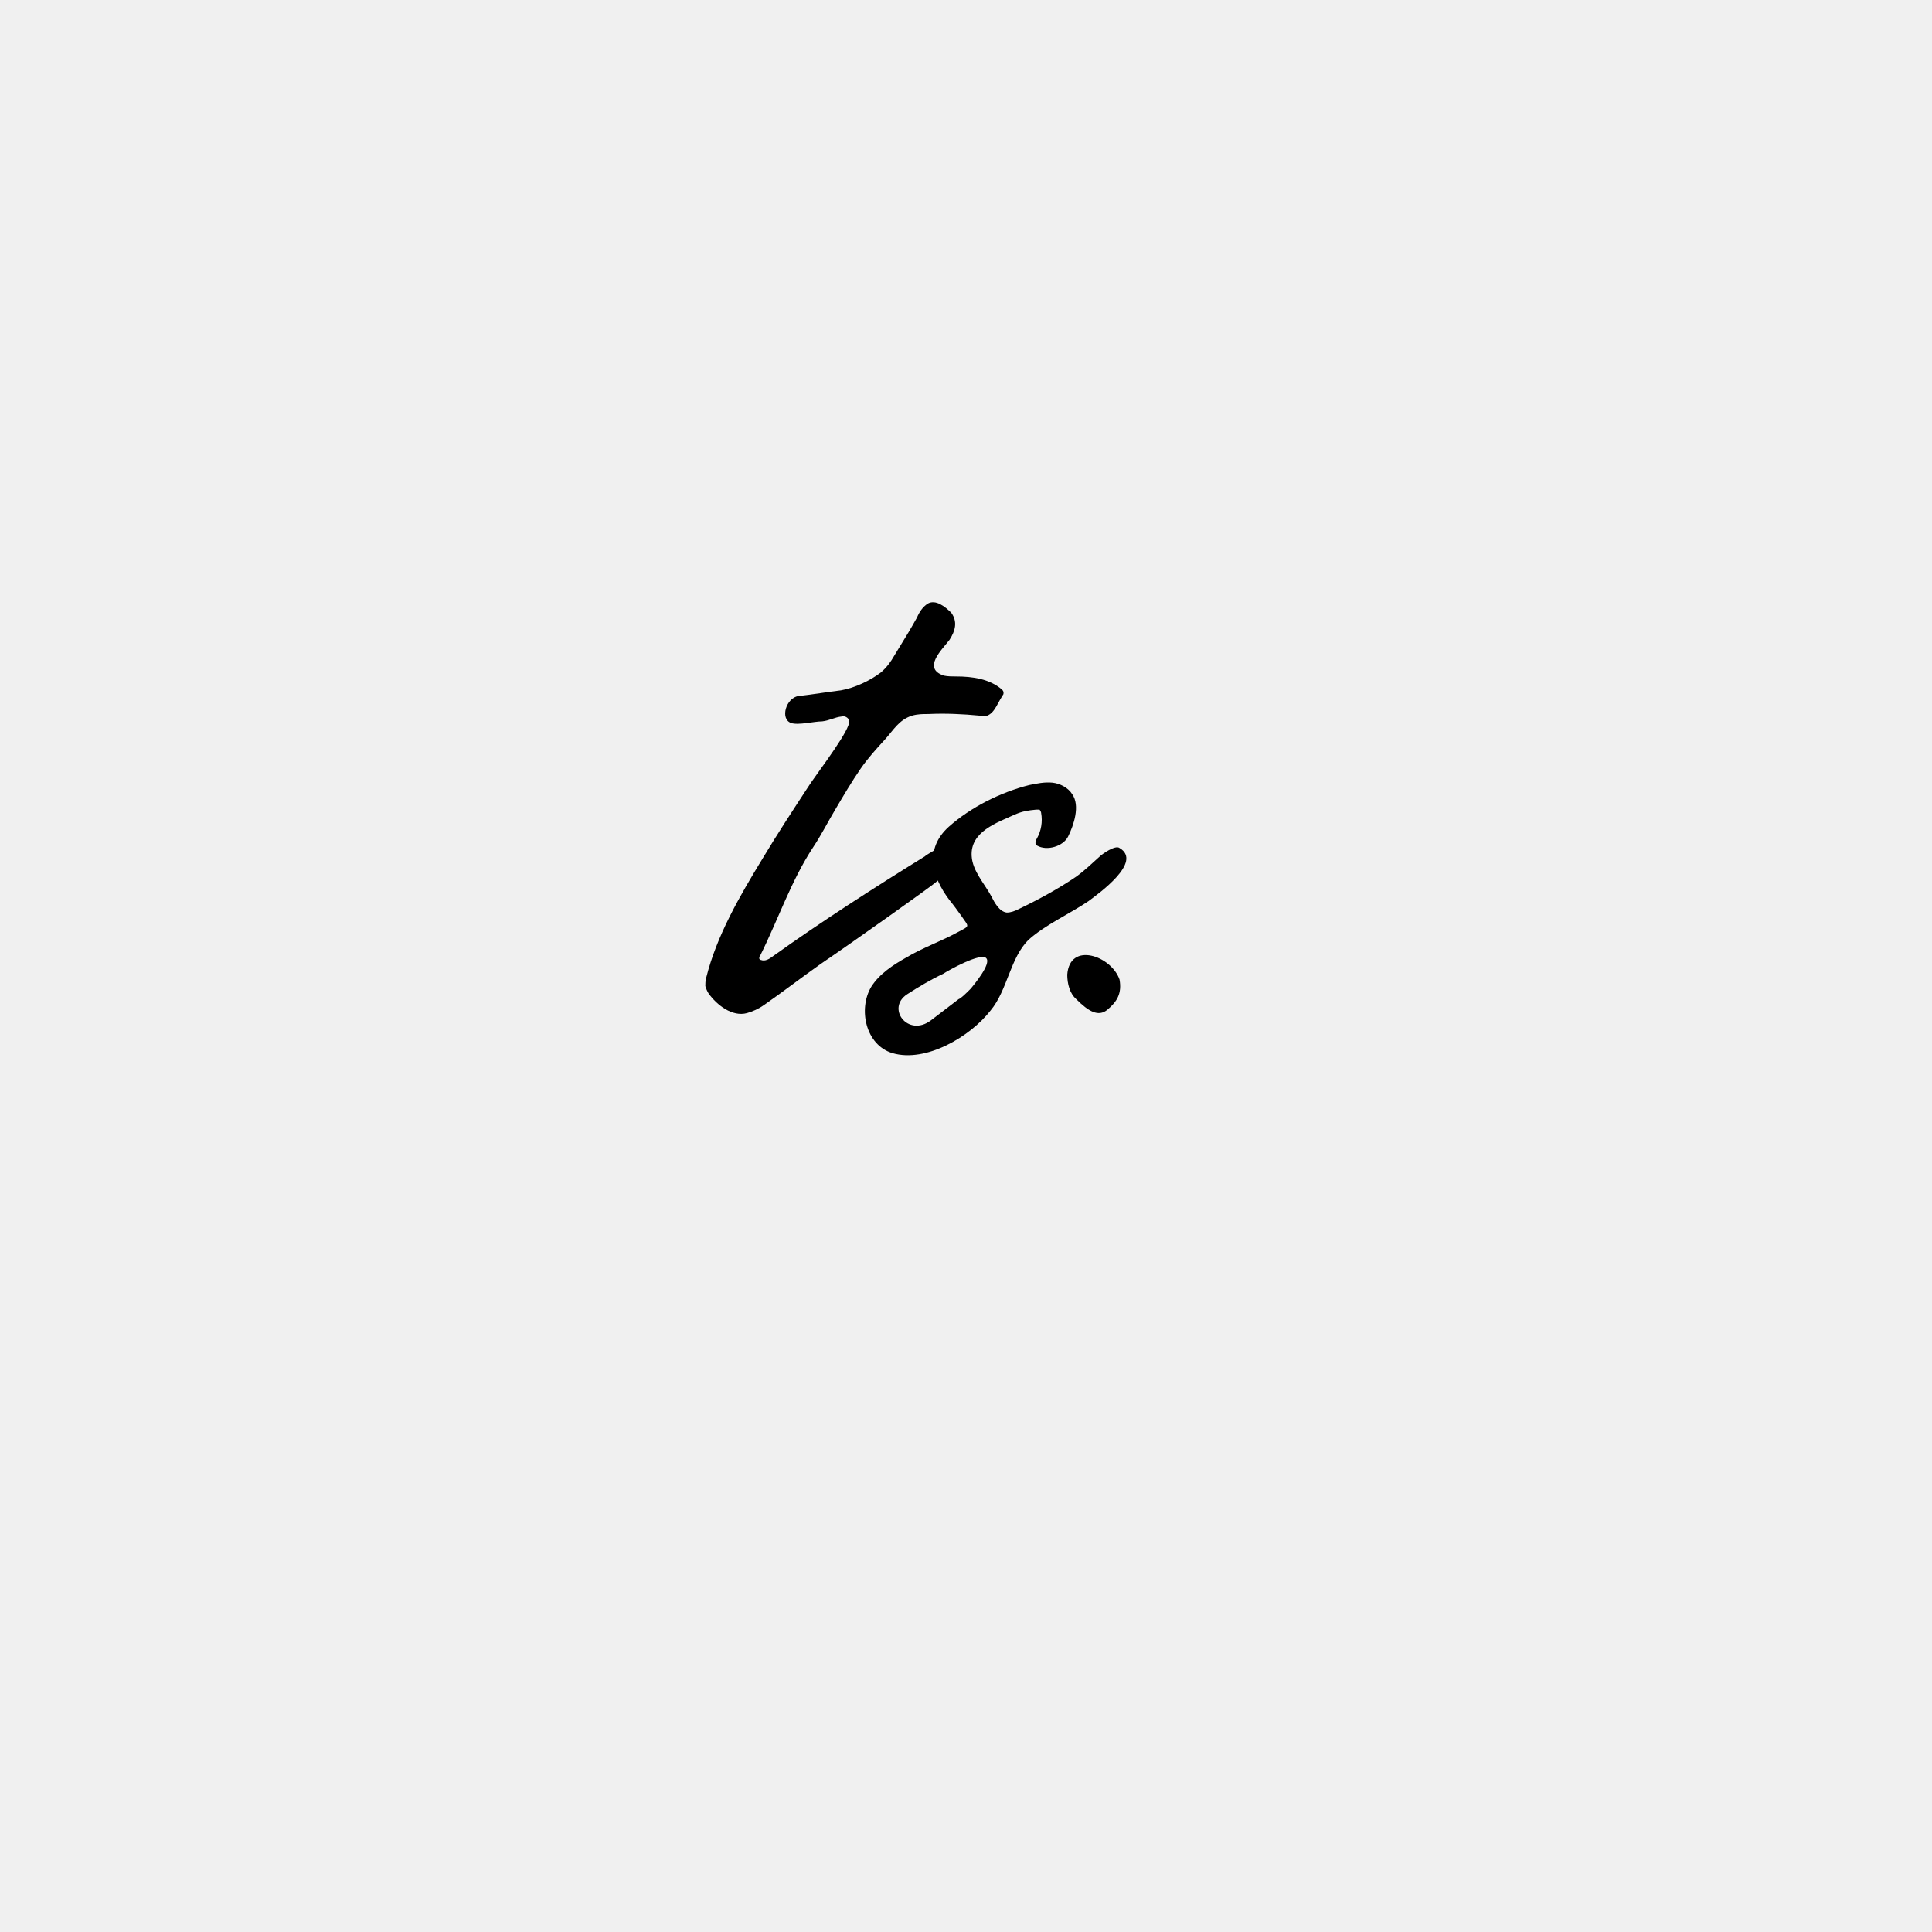
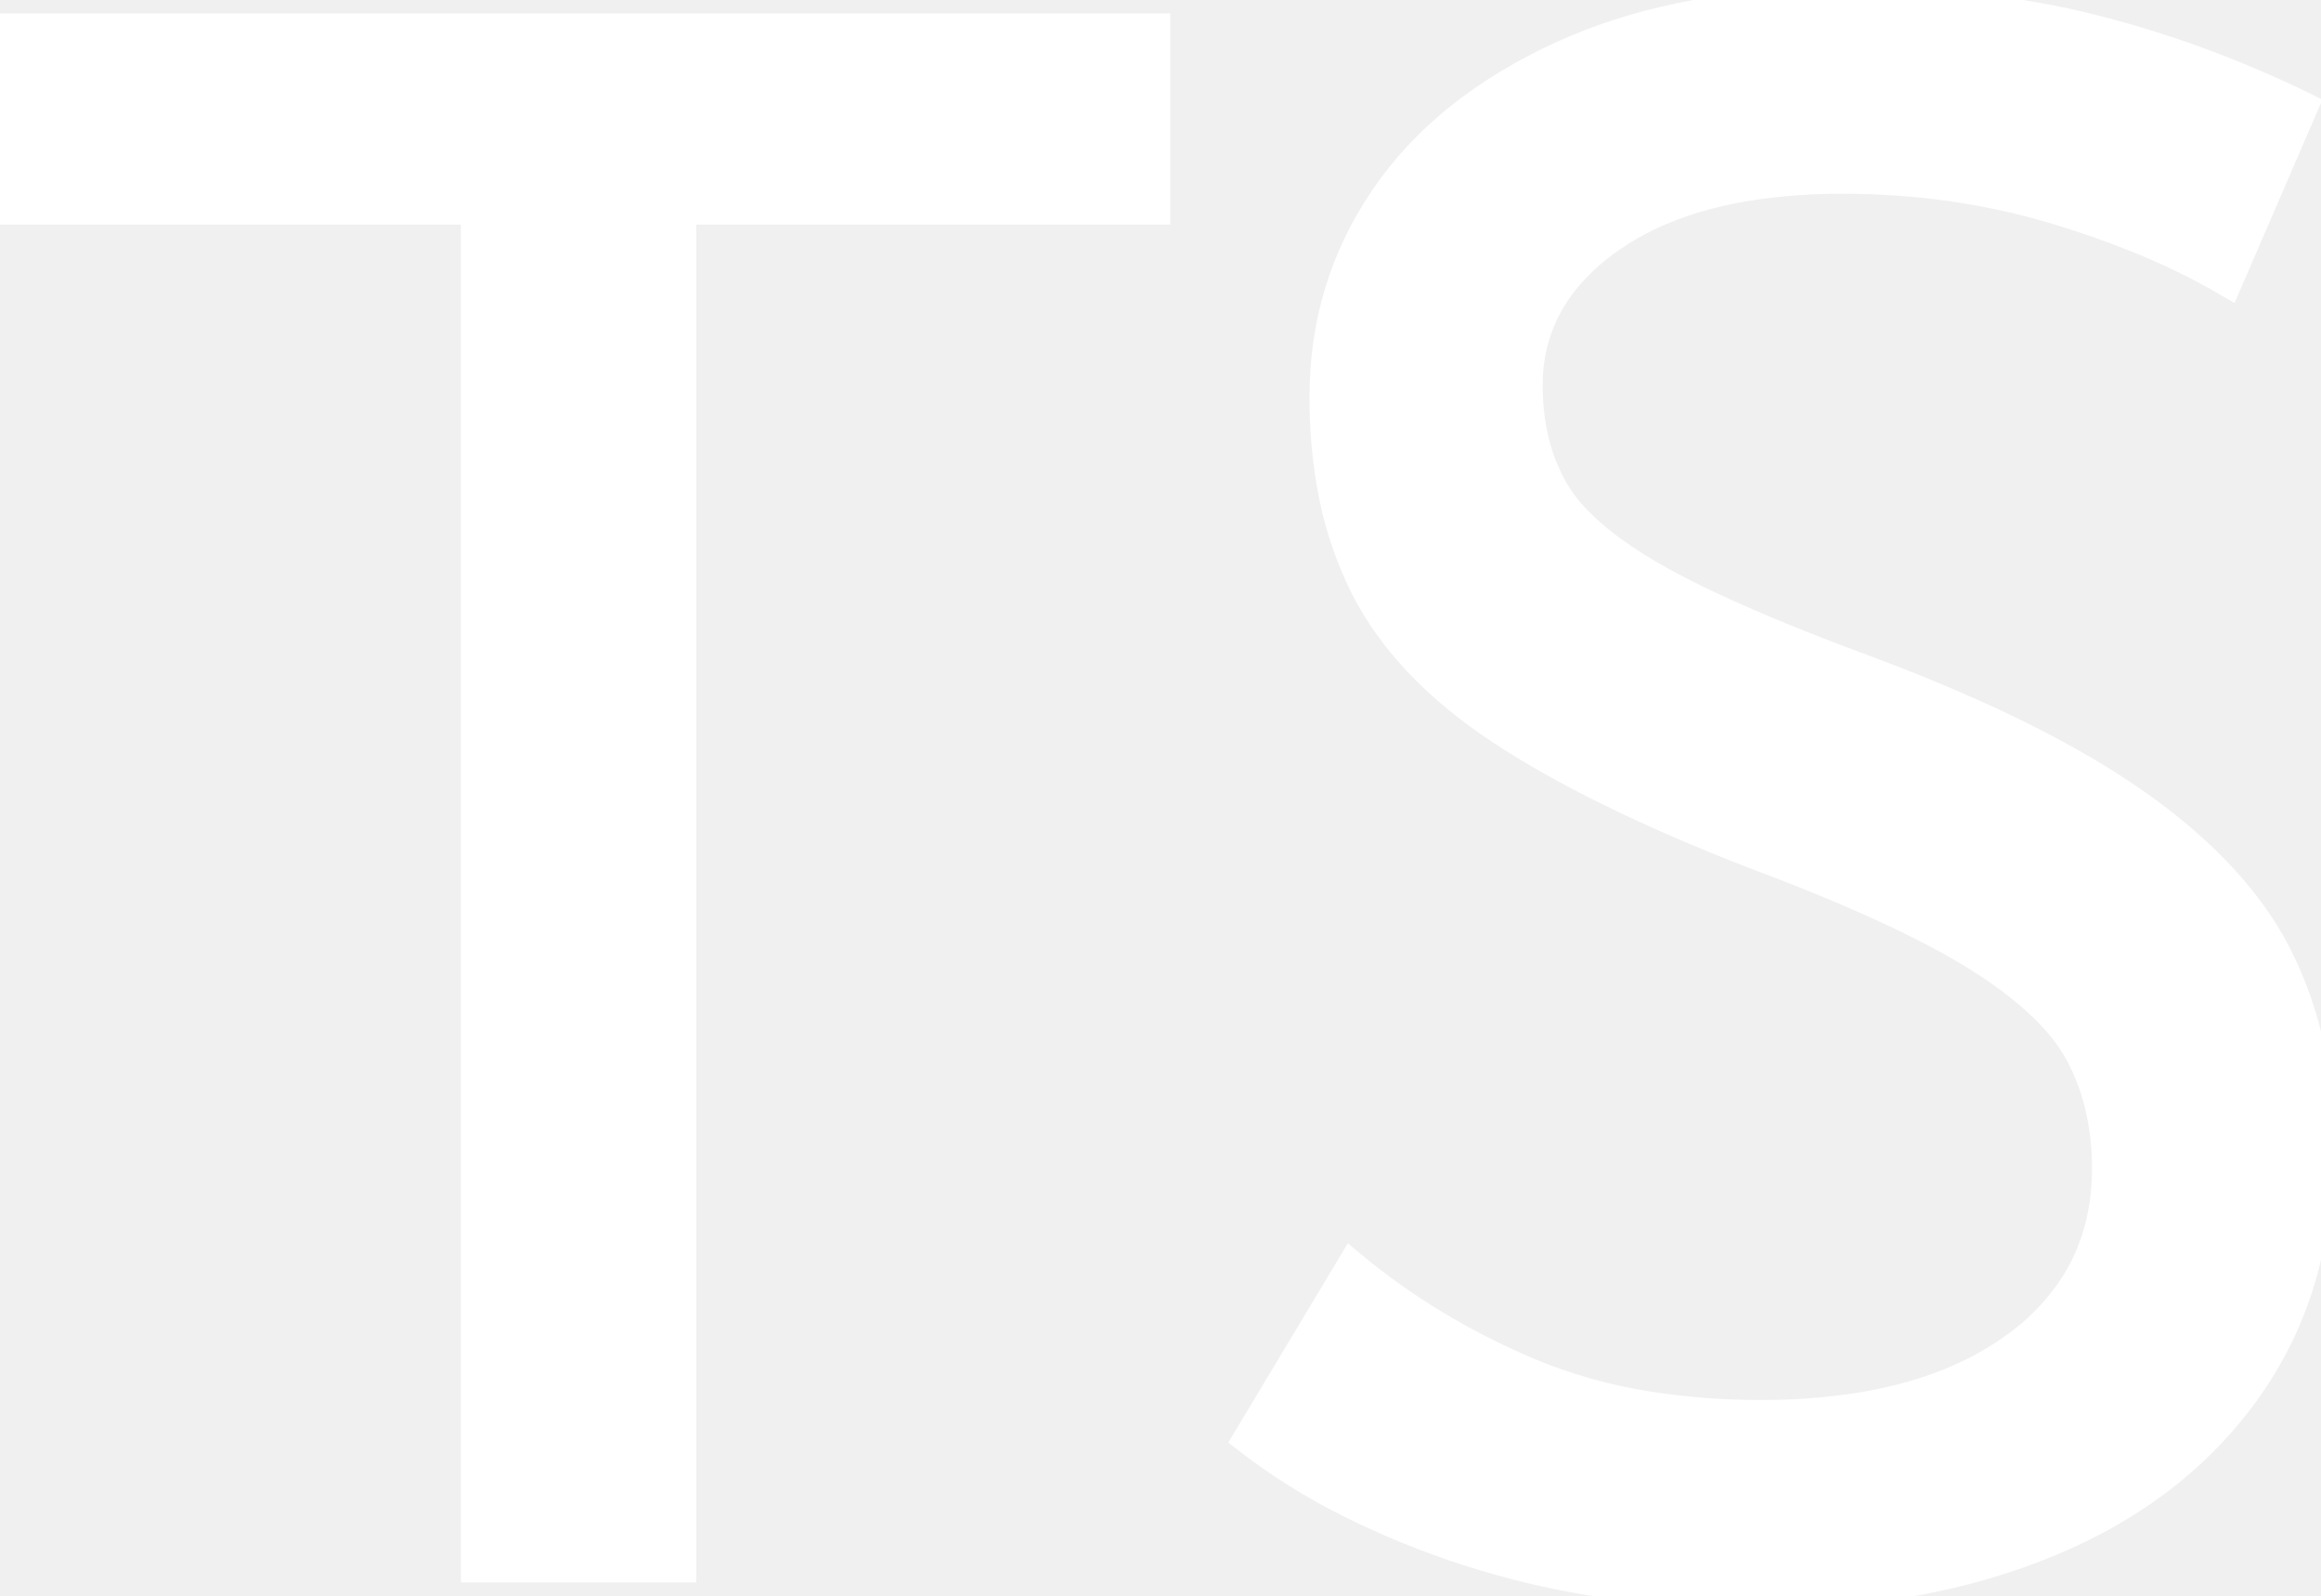
- <svg xmlns="http://www.w3.org/2000/svg" width="500" zoomAndPan="magnify" viewBox="0 0 375 375" height="500" preserveAspectRatio="xMidYMid meet" version="1.0">
-   <defs>
-     <g />
-   </defs>
-   <g fill="#000000" fill-opacity="1">
-     <g transform="translate(141.6603, 214.5542)">
-       <g>
-         <path d="M 3.332 -17.918 C 4.441 -18.238 5.551 -18.711 6.66 -19.504 C 10.309 -22.043 13.797 -24.738 17.602 -27.434 C 23.469 -31.398 39.328 -42.66 39.961 -43.293 C 42.34 -45.039 43.926 -48.684 41.547 -49.953 C 40.914 -50.43 39.168 -49.16 38.059 -48.527 L 37.902 -48.367 C 27.91 -42.184 17.762 -35.68 8.246 -28.863 C 7.613 -28.387 6.82 -27.91 6.027 -28.227 C 5.867 -28.227 5.707 -28.387 5.707 -28.543 C 5.707 -28.703 5.707 -28.863 5.867 -29.02 C 9.355 -36 11.895 -43.609 16.176 -50.113 C 17.762 -52.492 19.031 -55.027 20.457 -57.406 C 22.043 -60.102 23.629 -62.797 25.375 -65.336 C 26.801 -67.398 28.387 -69.141 30.129 -71.043 C 31.715 -72.789 32.828 -74.852 35.363 -75.645 C 36.473 -75.961 37.426 -75.961 38.535 -75.961 C 41.867 -76.121 45.195 -75.961 48.527 -75.645 C 49 -75.645 49.477 -75.484 49.953 -75.645 C 50.746 -75.961 51.223 -76.594 51.699 -77.387 L 52.492 -78.816 L 52.965 -79.609 C 53.125 -79.766 53.125 -79.926 53.125 -80.082 C 53.125 -80.402 52.965 -80.559 52.809 -80.719 C 50.43 -82.781 47.098 -83.254 43.926 -83.254 C 43.133 -83.254 42.34 -83.254 41.547 -83.414 C 37.266 -84.84 41.23 -88.488 42.66 -90.391 C 43.77 -92.137 44.246 -93.879 42.977 -95.625 C 41.867 -96.734 39.961 -98.32 38.375 -97.371 C 37.426 -96.734 36.793 -95.785 36.316 -94.672 C 34.887 -92.137 34.887 -92.137 31.875 -87.219 C 31.242 -86.109 30.449 -85 29.336 -84.047 C 27.277 -82.461 24.262 -81.035 21.566 -80.559 C 18.871 -80.242 16.176 -79.766 13.32 -79.449 C 10.941 -79.133 9.672 -75.008 11.895 -74.215 C 13.32 -73.742 16.332 -74.535 17.918 -74.535 C 19.348 -74.691 20.297 -75.328 21.727 -75.484 C 22.203 -75.645 22.996 -75.328 23.152 -74.691 C 23.152 -74.375 23.152 -74.059 22.996 -73.742 C 22.043 -71.043 16.176 -63.434 15.223 -61.848 C 12.211 -57.25 9.199 -52.648 6.344 -47.891 C 1.902 -40.598 -2.539 -32.984 -4.598 -24.738 C -4.758 -24.105 -4.758 -23.629 -4.758 -23.152 C -4.598 -22.676 -4.441 -22.203 -4.125 -21.727 C -2.539 -19.504 0.477 -17.125 3.332 -17.918 Z M 3.332 -17.918 " />
-       </g>
-     </g>
-   </g>
-   <g fill="#000000" fill-opacity="1">
-     <g transform="translate(173.2181, 214.5542)">
-       <g>
-         <path d="M 0 -10.148 C 6.5 -8.246 15.066 -13.32 19.031 -18.395 C 22.359 -22.359 22.836 -28.703 26.484 -32.191 C 29.656 -35.047 34.57 -37.266 38.059 -39.645 C 39.961 -41.074 48.684 -47.258 44.086 -49.953 C 43.293 -50.586 40.754 -48.844 40.121 -48.207 C 38.695 -46.941 37.426 -45.672 35.68 -44.402 C 32.191 -42.023 28.387 -39.961 24.422 -38.059 C 23.789 -37.742 22.996 -37.426 22.203 -37.426 C 20.773 -37.582 19.824 -39.328 19.188 -40.598 C 17.918 -42.977 15.543 -45.512 15.383 -48.367 C 15.066 -53.125 20.297 -54.871 23.789 -56.457 C 25.215 -57.09 26.324 -57.25 27.91 -57.406 L 28.543 -57.406 C 28.703 -57.25 28.863 -56.93 28.863 -56.773 C 29.18 -55.027 28.863 -53.285 28.07 -51.855 C 27.75 -51.379 27.594 -50.586 28.07 -50.43 C 29.973 -49.32 33.145 -50.27 34.094 -52.172 C 35.207 -54.395 36.473 -58.199 34.887 -60.418 C 34.094 -61.688 32.508 -62.48 31.082 -62.641 C 29.496 -62.797 28.07 -62.48 26.484 -62.164 C 20.934 -60.738 15.223 -57.883 10.941 -54.078 C 6.184 -49.793 7.613 -44.402 11.102 -39.805 C 11.895 -38.852 12.688 -37.742 13.48 -36.633 C 14.906 -34.57 15.066 -34.887 12.688 -33.621 C 9.516 -31.875 5.867 -30.605 2.695 -28.703 C 0.16 -27.277 -2.539 -25.531 -4.125 -22.996 C -6.66 -18.711 -5.234 -11.734 0 -10.148 Z M 7.453 -16.492 C 3.012 -13.164 -1.27 -18.871 2.855 -21.566 C 5.074 -22.996 7.453 -24.422 9.832 -25.531 C 10.785 -26.168 17.285 -29.812 18.238 -28.543 C 19.188 -27.434 15.859 -23.469 15.223 -22.676 C 14.273 -21.727 13.32 -20.773 12.844 -20.617 Z M 7.453 -16.492 " />
-       </g>
-     </g>
-   </g>
-   <g fill="#000000" fill-opacity="1">
-     <g transform="translate(207.1546, 214.5542)">
-       <g>
-         <path d="M 7.77 -18.555 C 9.672 -20.141 10.625 -21.727 10.148 -24.422 C 8.562 -29.02 0.477 -31.875 0 -25.375 C 0 -23.629 0.477 -21.727 1.746 -20.617 C 4.125 -18.238 6.027 -17.125 7.77 -18.555 Z M 7.77 -18.555 " />
-       </g>
-     </g>
+ <svg xmlns="http://www.w3.org/2000/svg" width="84.24" height="57.92" viewBox="0 0 84.24 57.92">
+   <g id="svgGroup" stroke-linecap="round" fill-rule="evenodd" font-size="9pt" stroke="#ffffff" stroke-width="0.25mm" fill="#ffffff" style="stroke:#ffffff;stroke-width:0.25mm;fill:#ffffff">
+     <path d="M 45.2 52.24 L 49.04 45.84 Q 51.92 48.24 55.52 49.76 A 18.679 18.679 0 0 0 59.816 50.968 A 25.694 25.694 0 0 0 63.92 51.28 A 22.385 22.385 0 0 0 67.558 51.003 Q 69.496 50.683 71.065 49.995 A 10.96 10.96 0 0 0 73.04 48.88 A 8.224 8.224 0 0 0 75.277 46.556 Q 76.33 44.871 76.396 42.693 A 9.693 9.693 0 0 0 76.4 42.4 A 9.552 9.552 0 0 0 76.13 40.086 A 7.853 7.853 0 0 0 75.44 38.28 A 6.478 6.478 0 0 0 74.48 36.955 Q 73.456 35.842 71.72 34.76 A 25.684 25.684 0 0 0 69.741 33.658 Q 67.285 32.415 63.6 31.04 Q 57.84 28.8 54.4 26.52 Q 51.215 24.409 49.71 21.75 A 10.642 10.642 0 0 1 49.48 21.32 A 13.333 13.333 0 0 1 48.263 17.583 A 18.342 18.342 0 0 1 48 14.4 Q 48 10.4 50.2 7.16 Q 52.4 3.92 56.68 1.96 Q 60.558 0.184 65.914 0.017 A 36.182 36.182 0 0 1 67.04 0 Q 72 0 75.96 1 Q 79.92 2 83.68 3.84 L 80.88 10.32 A 25.197 25.197 0 0 0 77.579 8.705 A 33.349 33.349 0 0 0 74.52 7.64 Q 70.88 6.56 66.88 6.56 A 21.75 21.75 0 0 0 63.656 6.784 Q 61.95 7.04 60.56 7.589 A 10.093 10.093 0 0 0 58.56 8.64 A 7.921 7.921 0 0 0 56.829 10.212 A 5.887 5.887 0 0 0 55.52 14 A 8.372 8.372 0 0 0 55.754 16.018 A 6.849 6.849 0 0 0 56.4 17.68 A 5.529 5.529 0 0 0 57.255 18.82 Q 58.154 19.763 59.673 20.677 A 18.802 18.802 0 0 0 59.88 20.8 A 26.402 26.402 0 0 0 61.653 21.738 Q 63.468 22.62 66.037 23.618 A 104.013 104.013 0 0 0 67.68 24.24 A 64.983 64.983 0 0 1 71.663 25.864 Q 73.609 26.738 75.21 27.644 A 28.403 28.403 0 0 1 77.56 29.12 Q 80.542 31.218 82.102 33.611 A 11.384 11.384 0 0 1 82.72 34.68 A 14.063 14.063 0 0 1 84.113 39.37 A 17.724 17.724 0 0 1 84.24 41.52 A 17.368 17.368 0 0 1 83.706 45.921 A 13.684 13.684 0 0 1 81.64 50.4 Q 79.04 54.08 74.44 56 Q 69.84 57.92 63.92 57.92 A 37.893 37.893 0 0 1 57.7 57.43 A 30.439 30.439 0 0 1 53.28 56.36 A 30.565 30.565 0 0 1 48.987 54.614 A 22.746 22.746 0 0 1 45.2 52.24 Z M 24.8 56.96 L 17.2 56.96 L 17.2 7.68 L 0 7.68 L 0 0.96 L 42 0.96 L 42 7.68 L 24.8 7.68 L 24.8 56.96 Z" vector-effect="non-scaling-stroke" />
  </g>
</svg>
